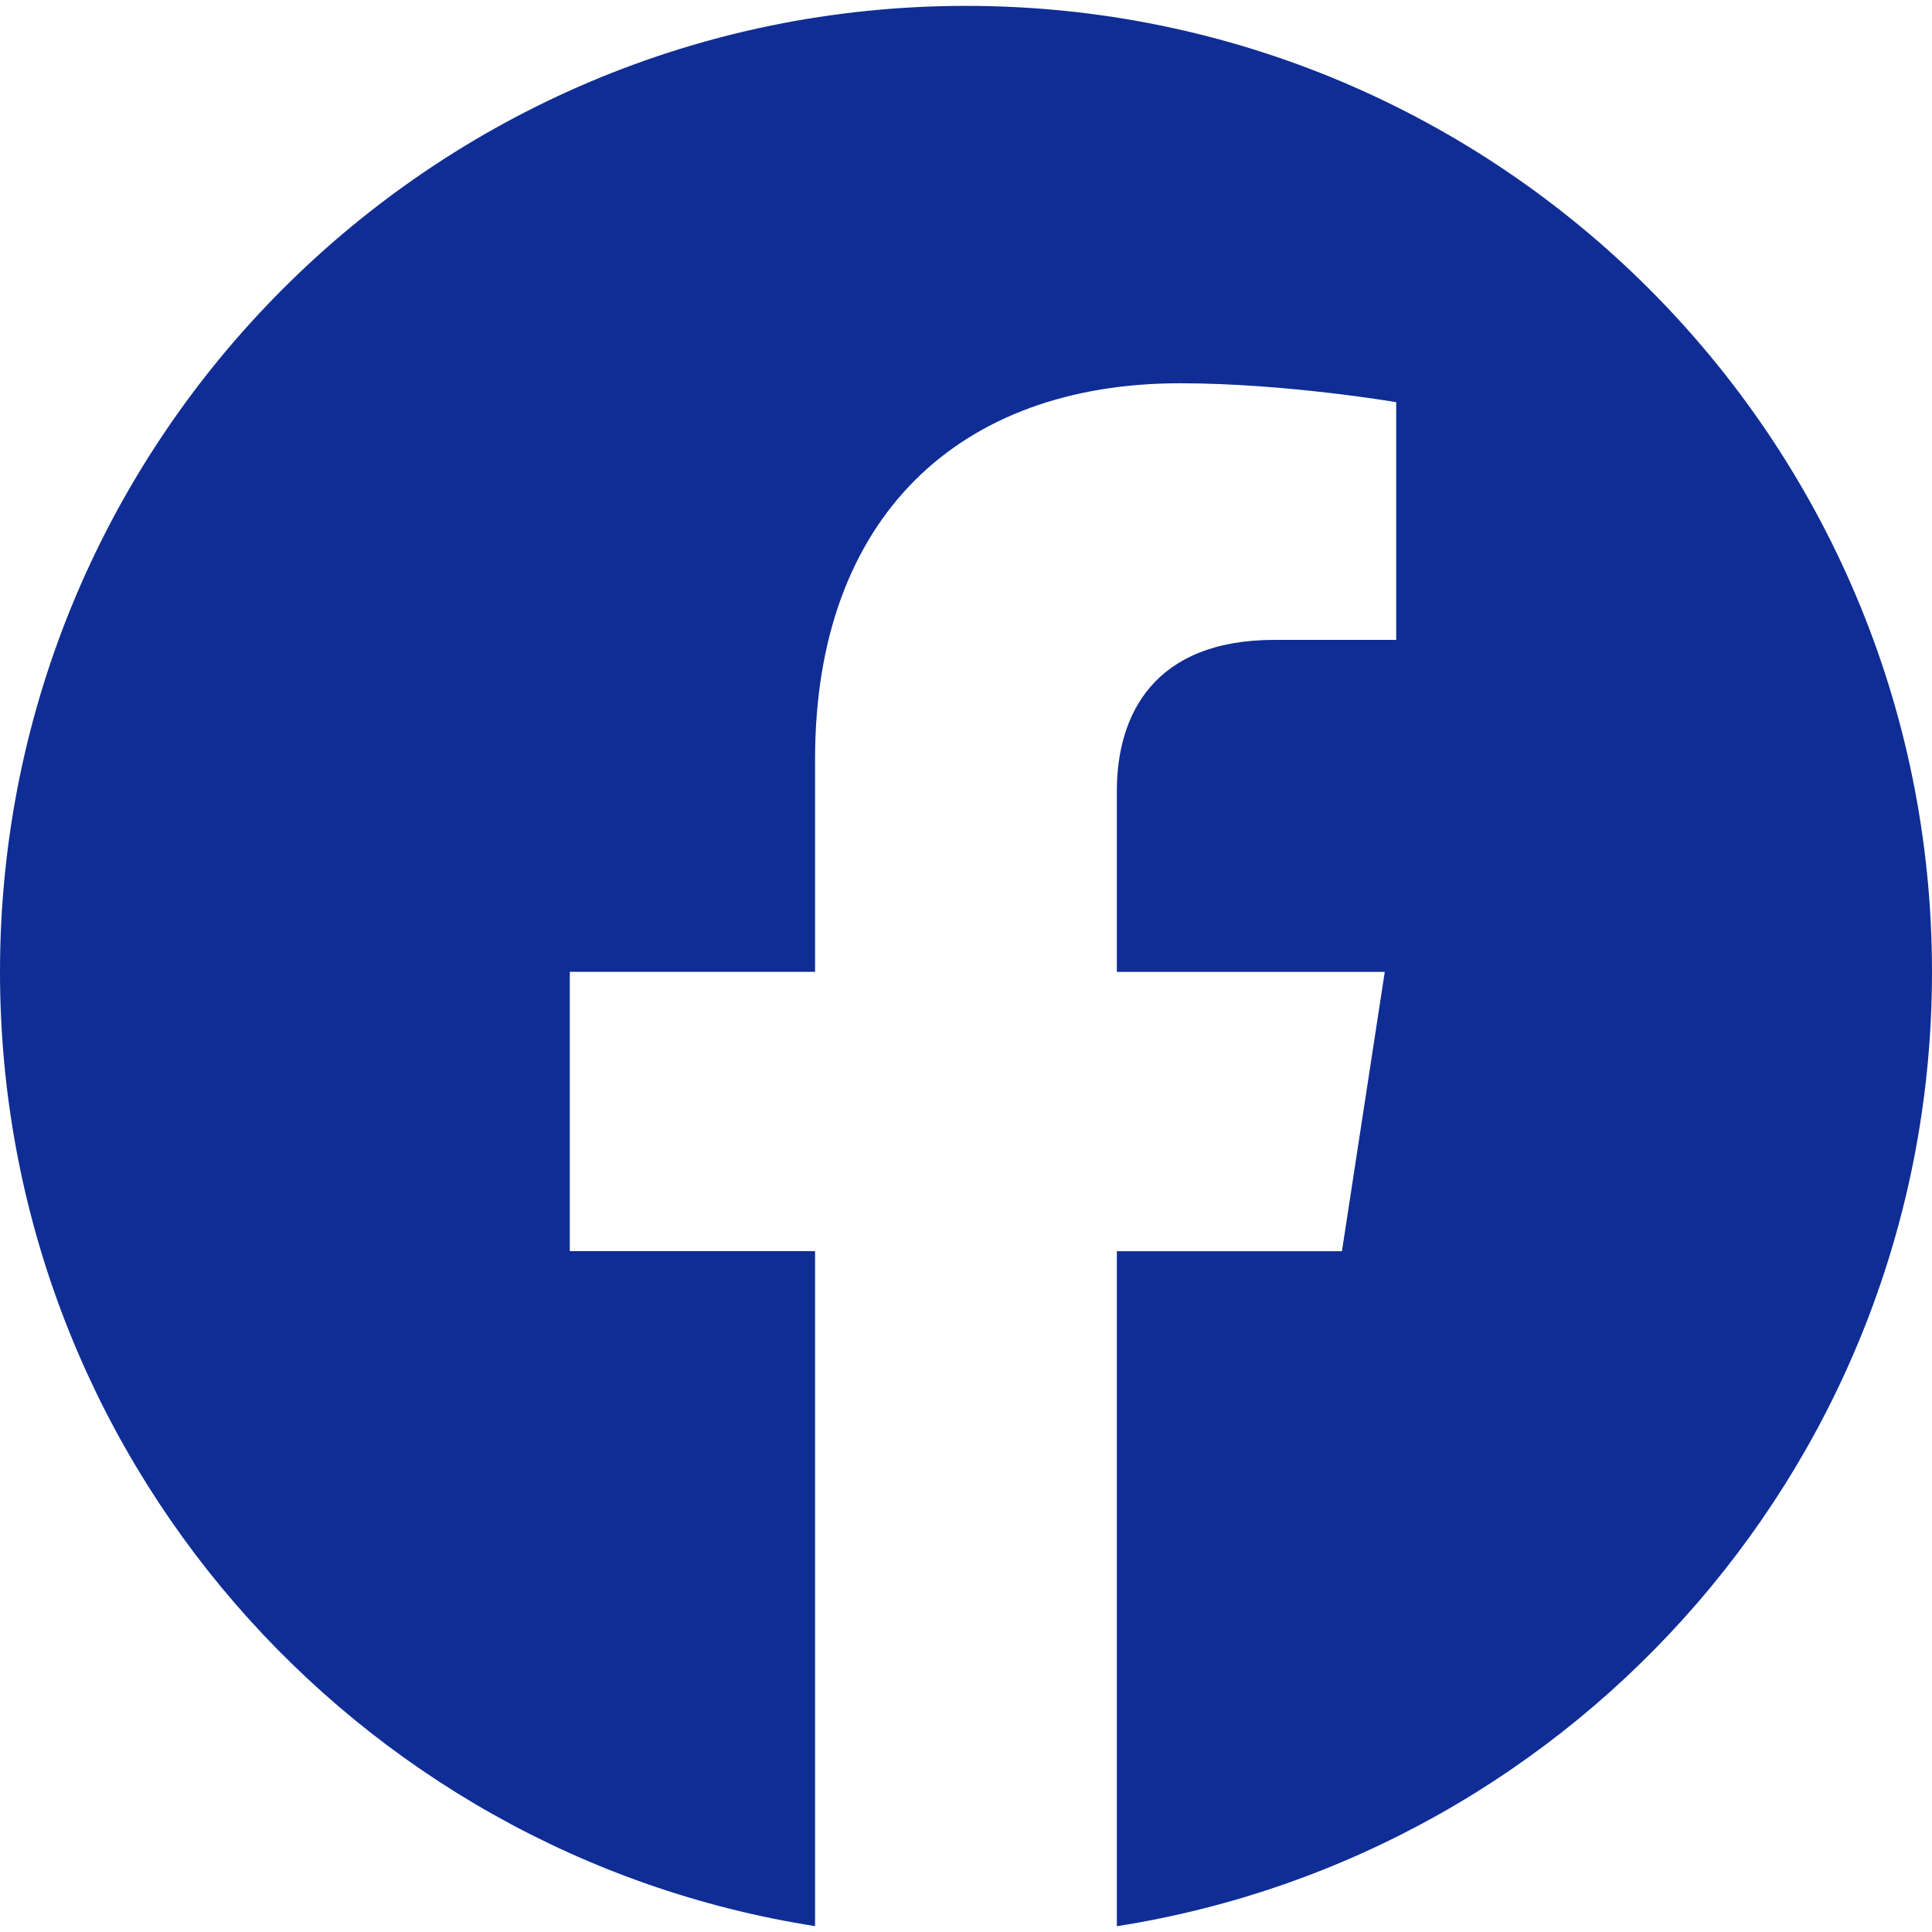
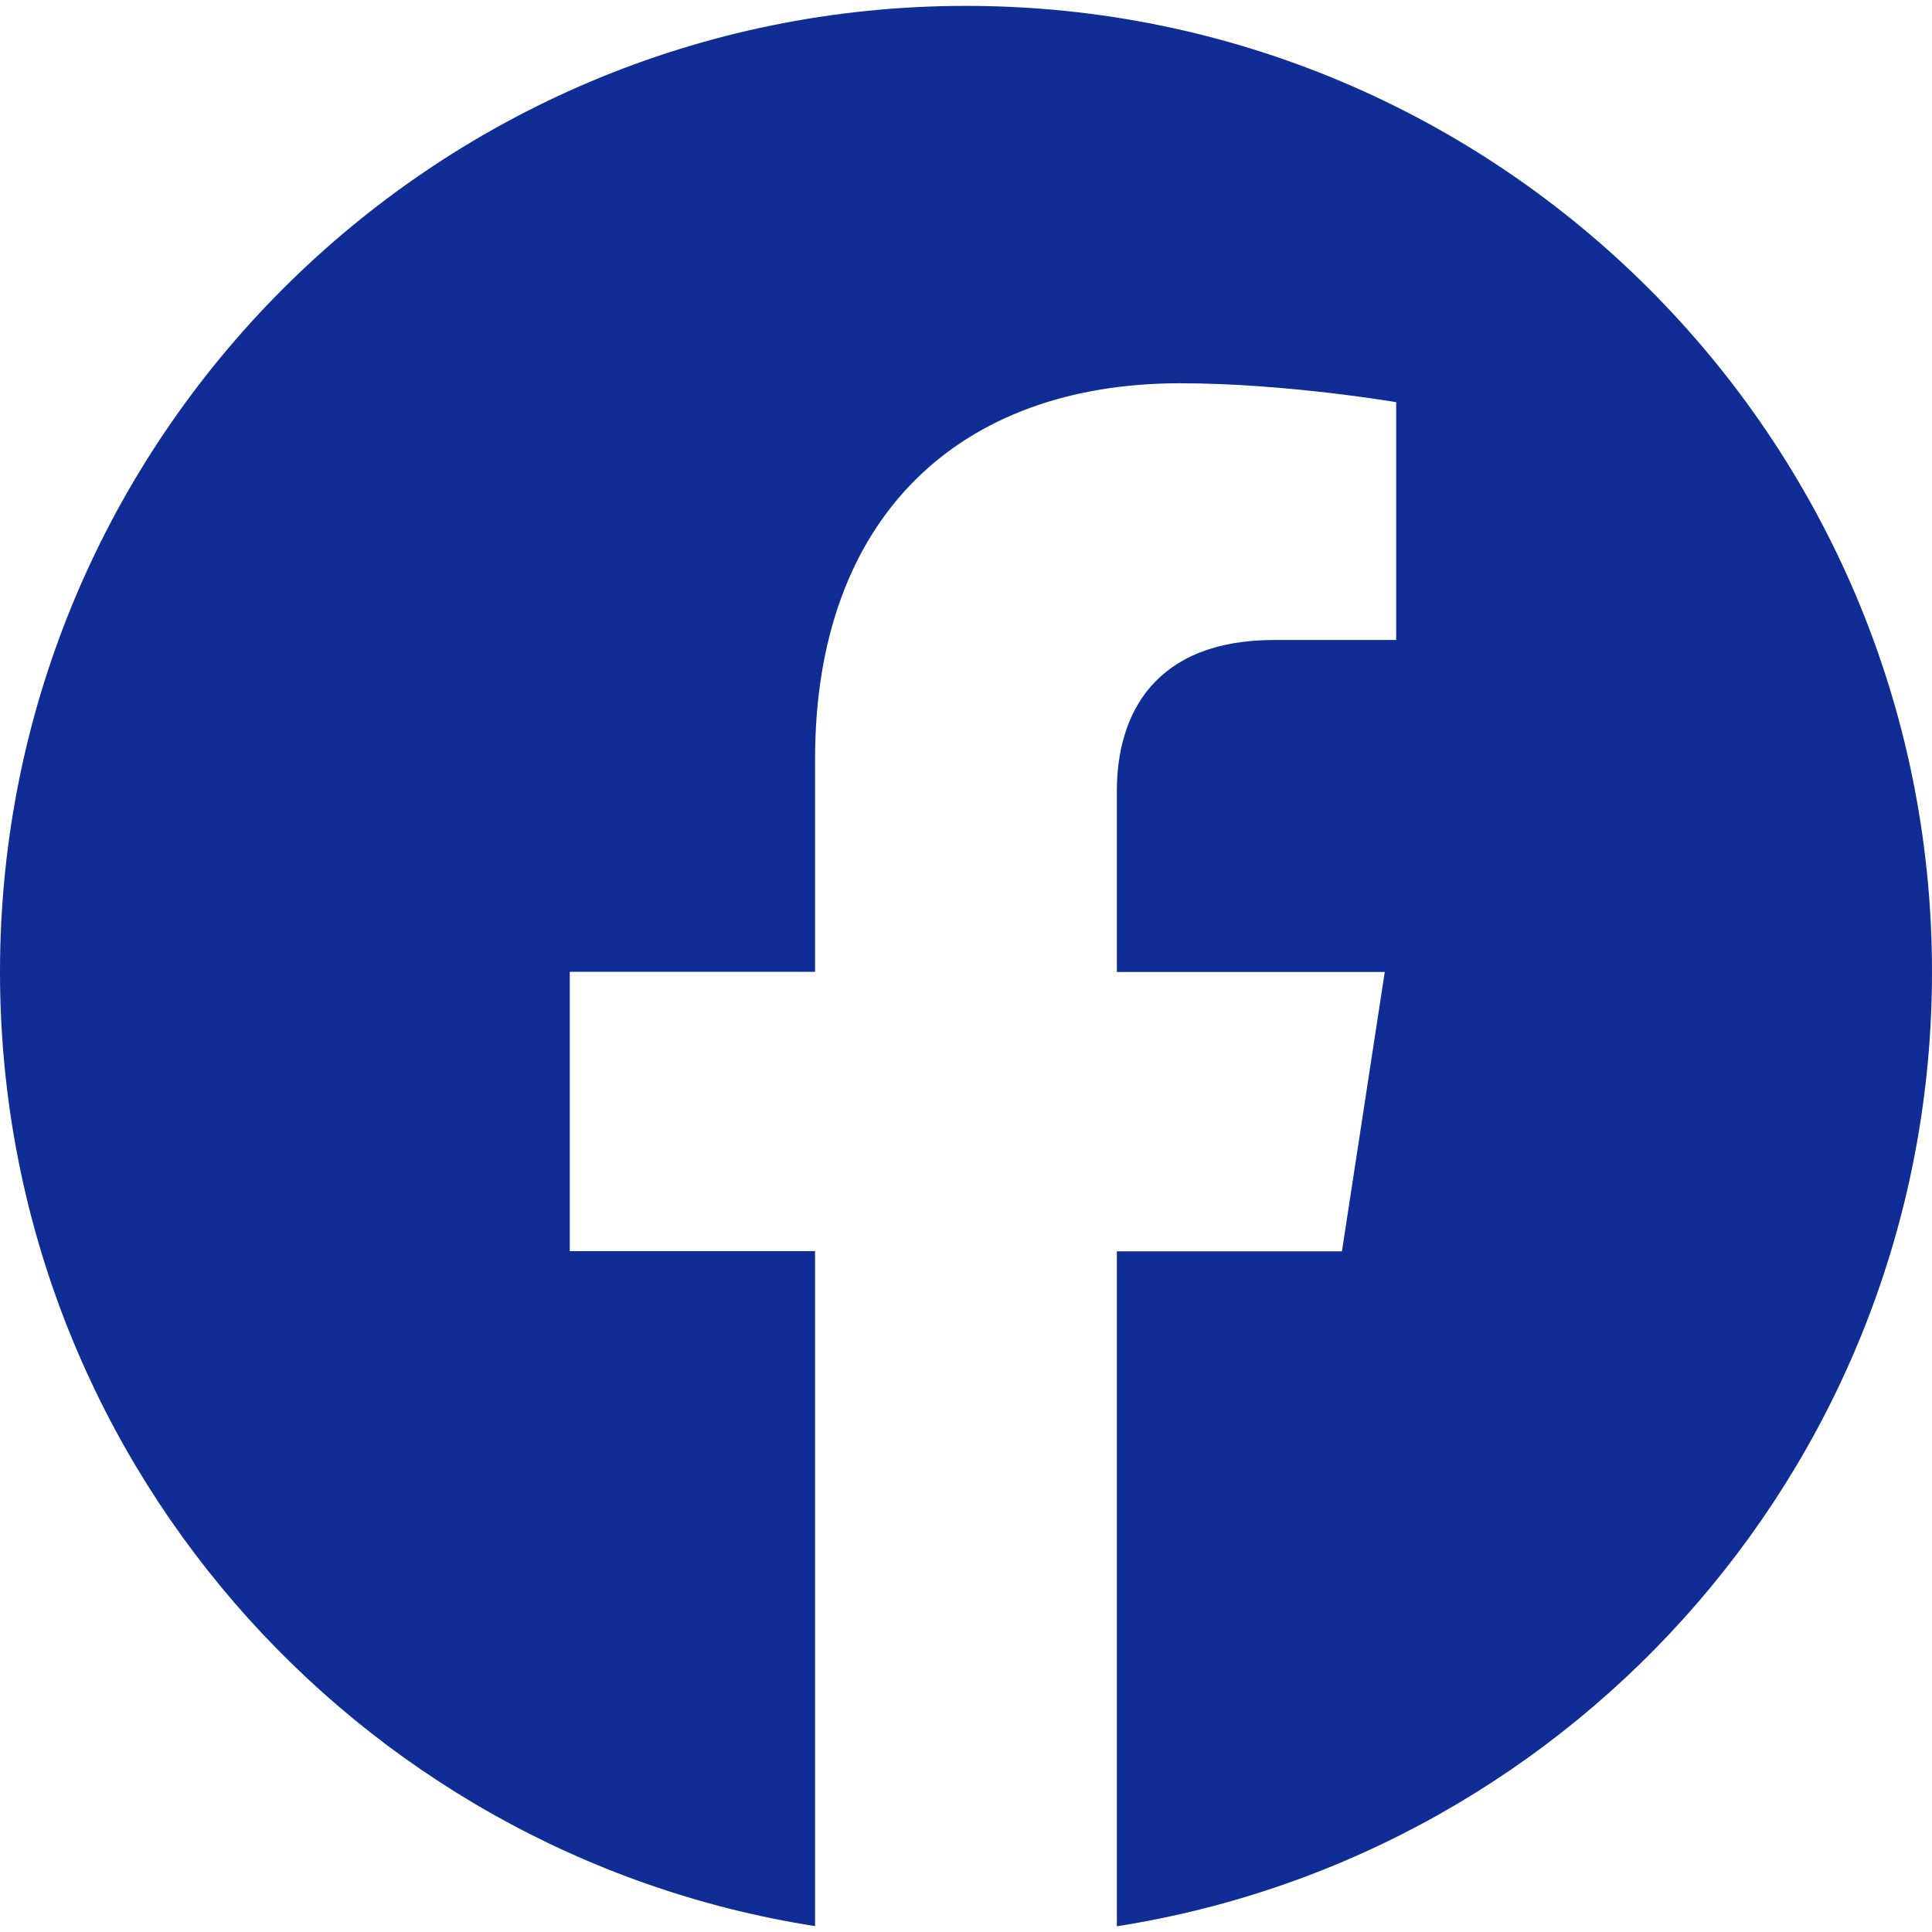
- <svg xmlns="http://www.w3.org/2000/svg" width="24" height="24" viewBox="0 0 24 24" fill="none">
-   <path d="M24 12.073C24 5.446 18.627 0.073 12 0.073C5.373 0.073 0 5.446 0 12.073C0 18.063 4.388 23.027 10.125 23.927V15.542H7.078V12.072H10.125V9.43C10.125 6.423 11.917 4.761 14.658 4.761C15.97 4.761 17.344 4.996 17.344 4.996V7.949H15.83C14.339 7.949 13.874 8.874 13.874 9.823V12.073H17.202L16.67 15.543H13.874V23.928C19.612 23.027 24 18.062 24 12.073Z" fill="#0F2D95" />
+ <svg xmlns="http://www.w3.org/2000/svg" width="24" height="24" fill="none">
+   <path d="M24 12.073c0-6.627-5.373-12-12-12s-12 5.373-12 12c0 5.99 4.388 10.954 10.125 11.854v-8.385H7.078v-3.47h3.047V9.43c0-3.007 1.792-4.669 4.533-4.669 1.312 0 2.686.235 2.686.235V7.95H15.83c-1.491 0-1.956.925-1.956 1.874v2.25h3.328l-.532 3.47h-2.796v8.385C19.612 23.028 24 18.062 24 12.073Z" fill="#0F2D95" />
</svg>
